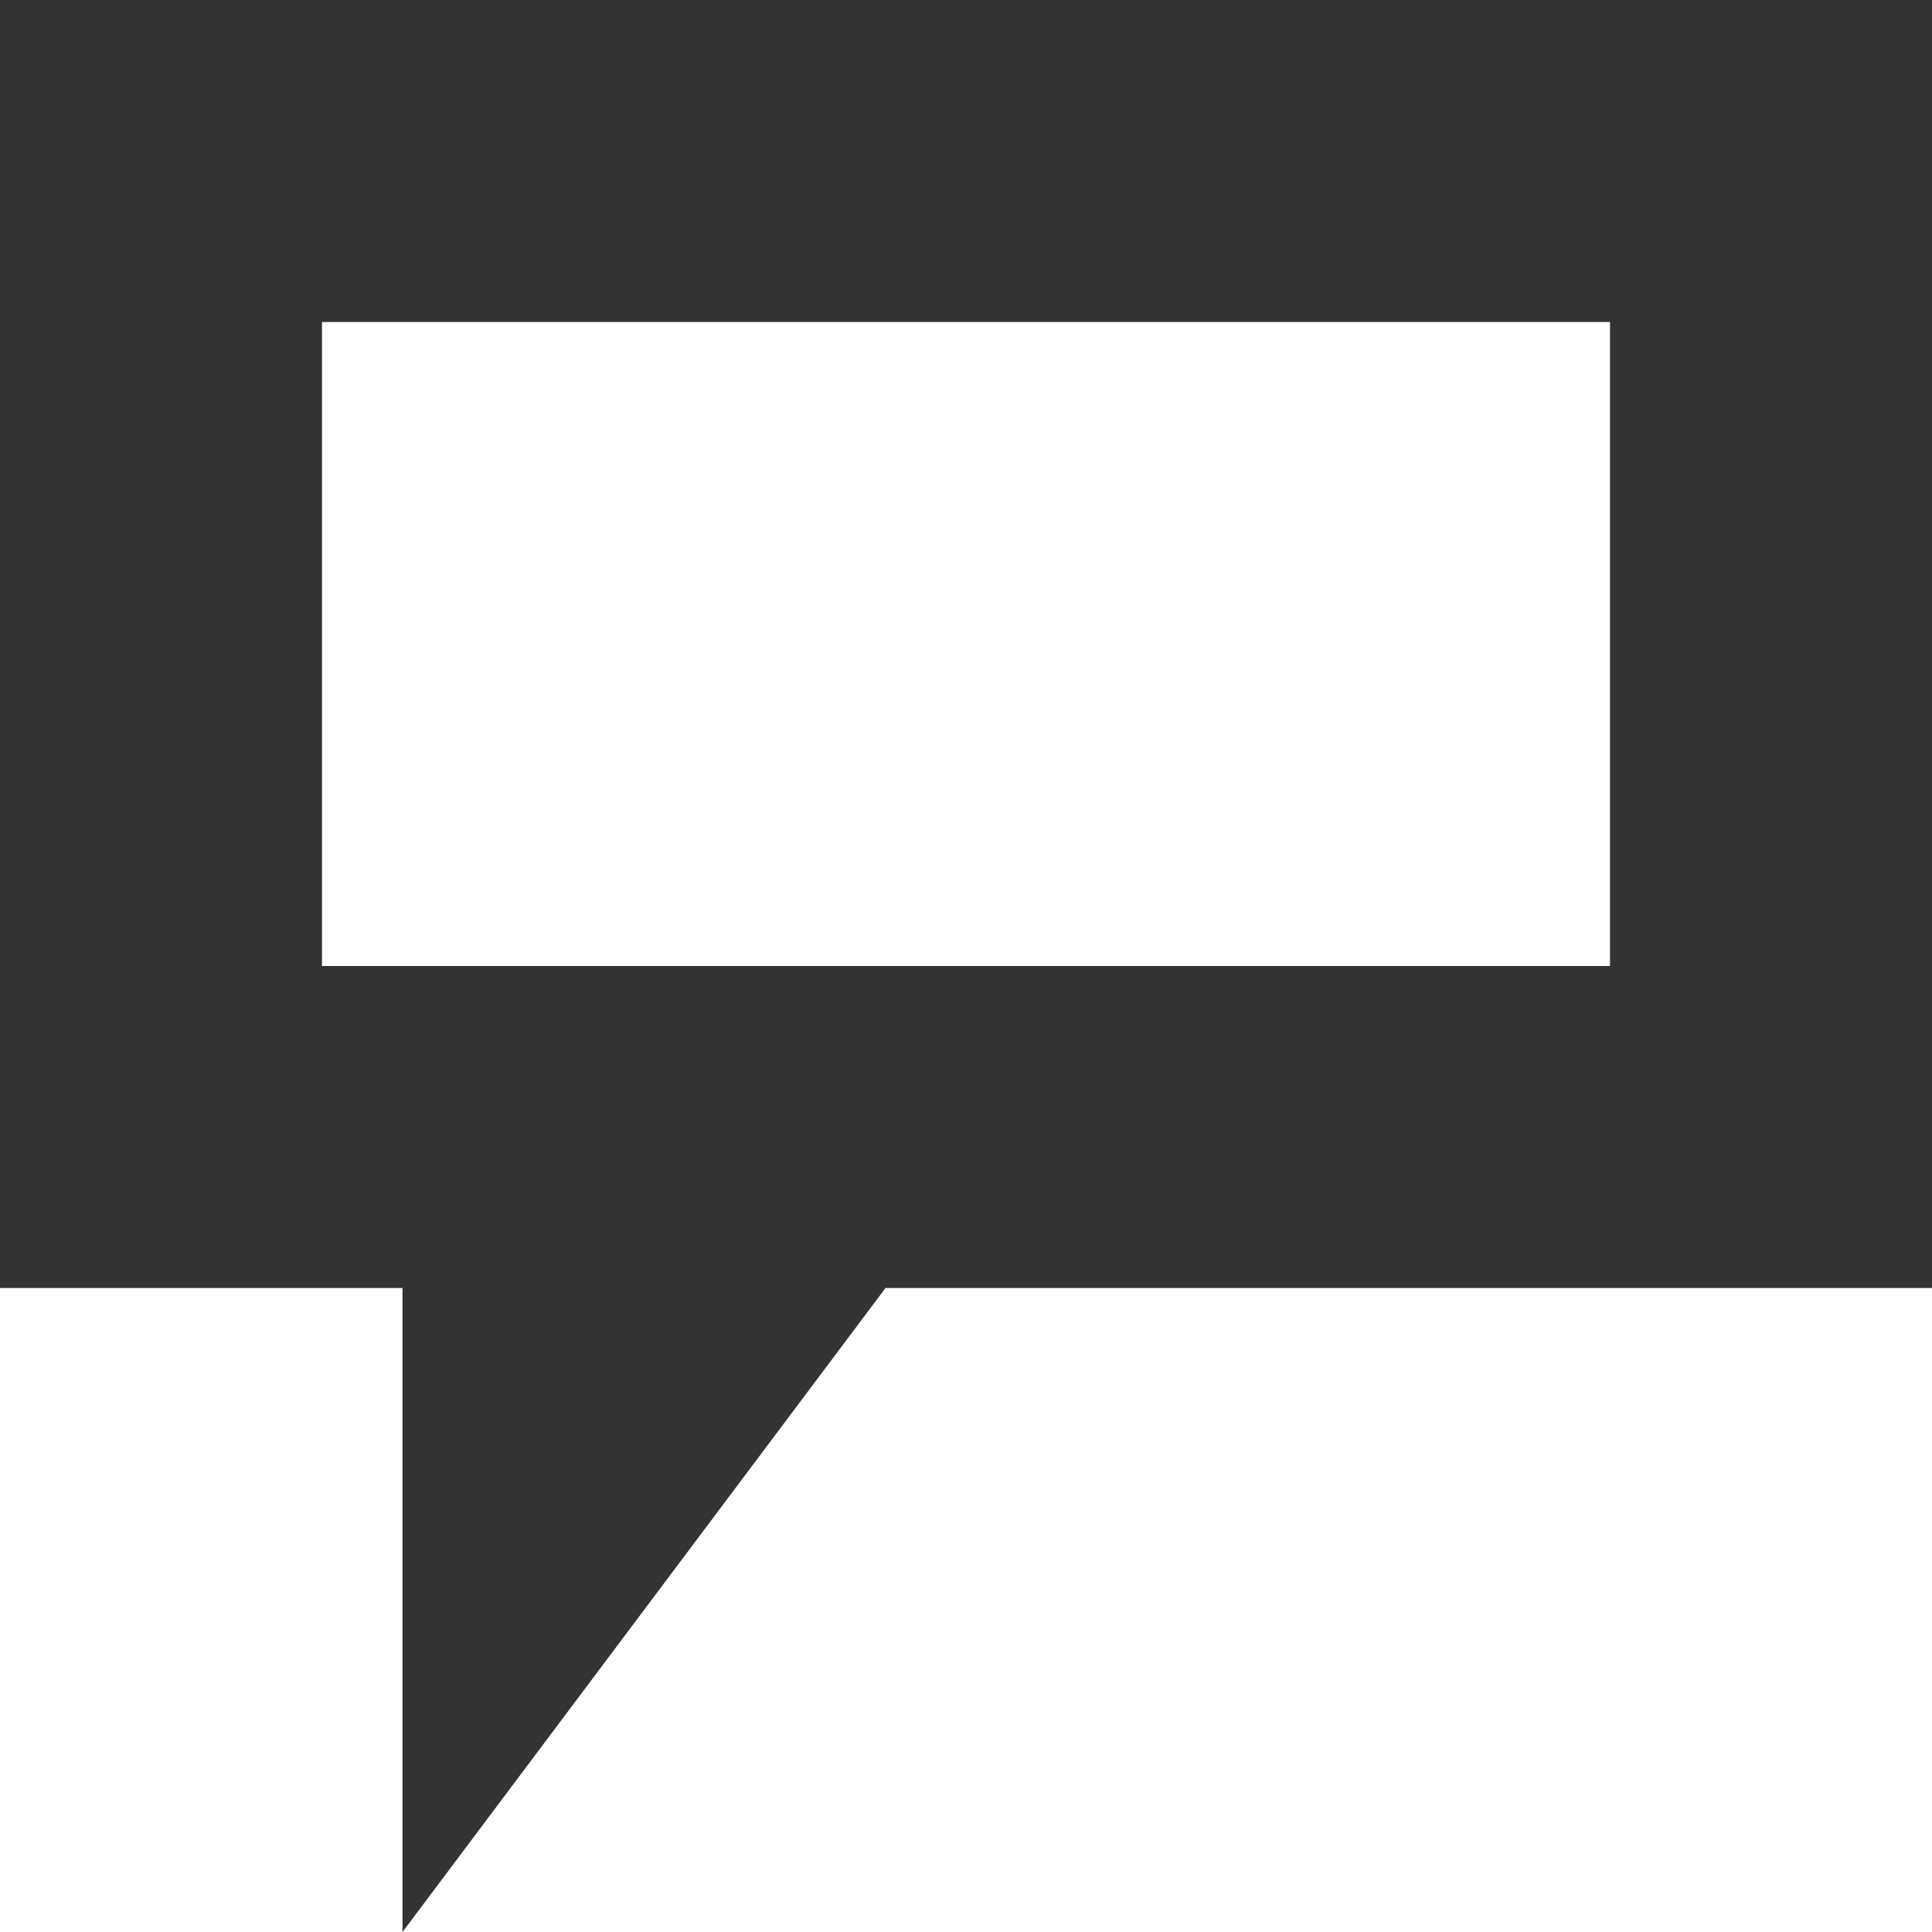
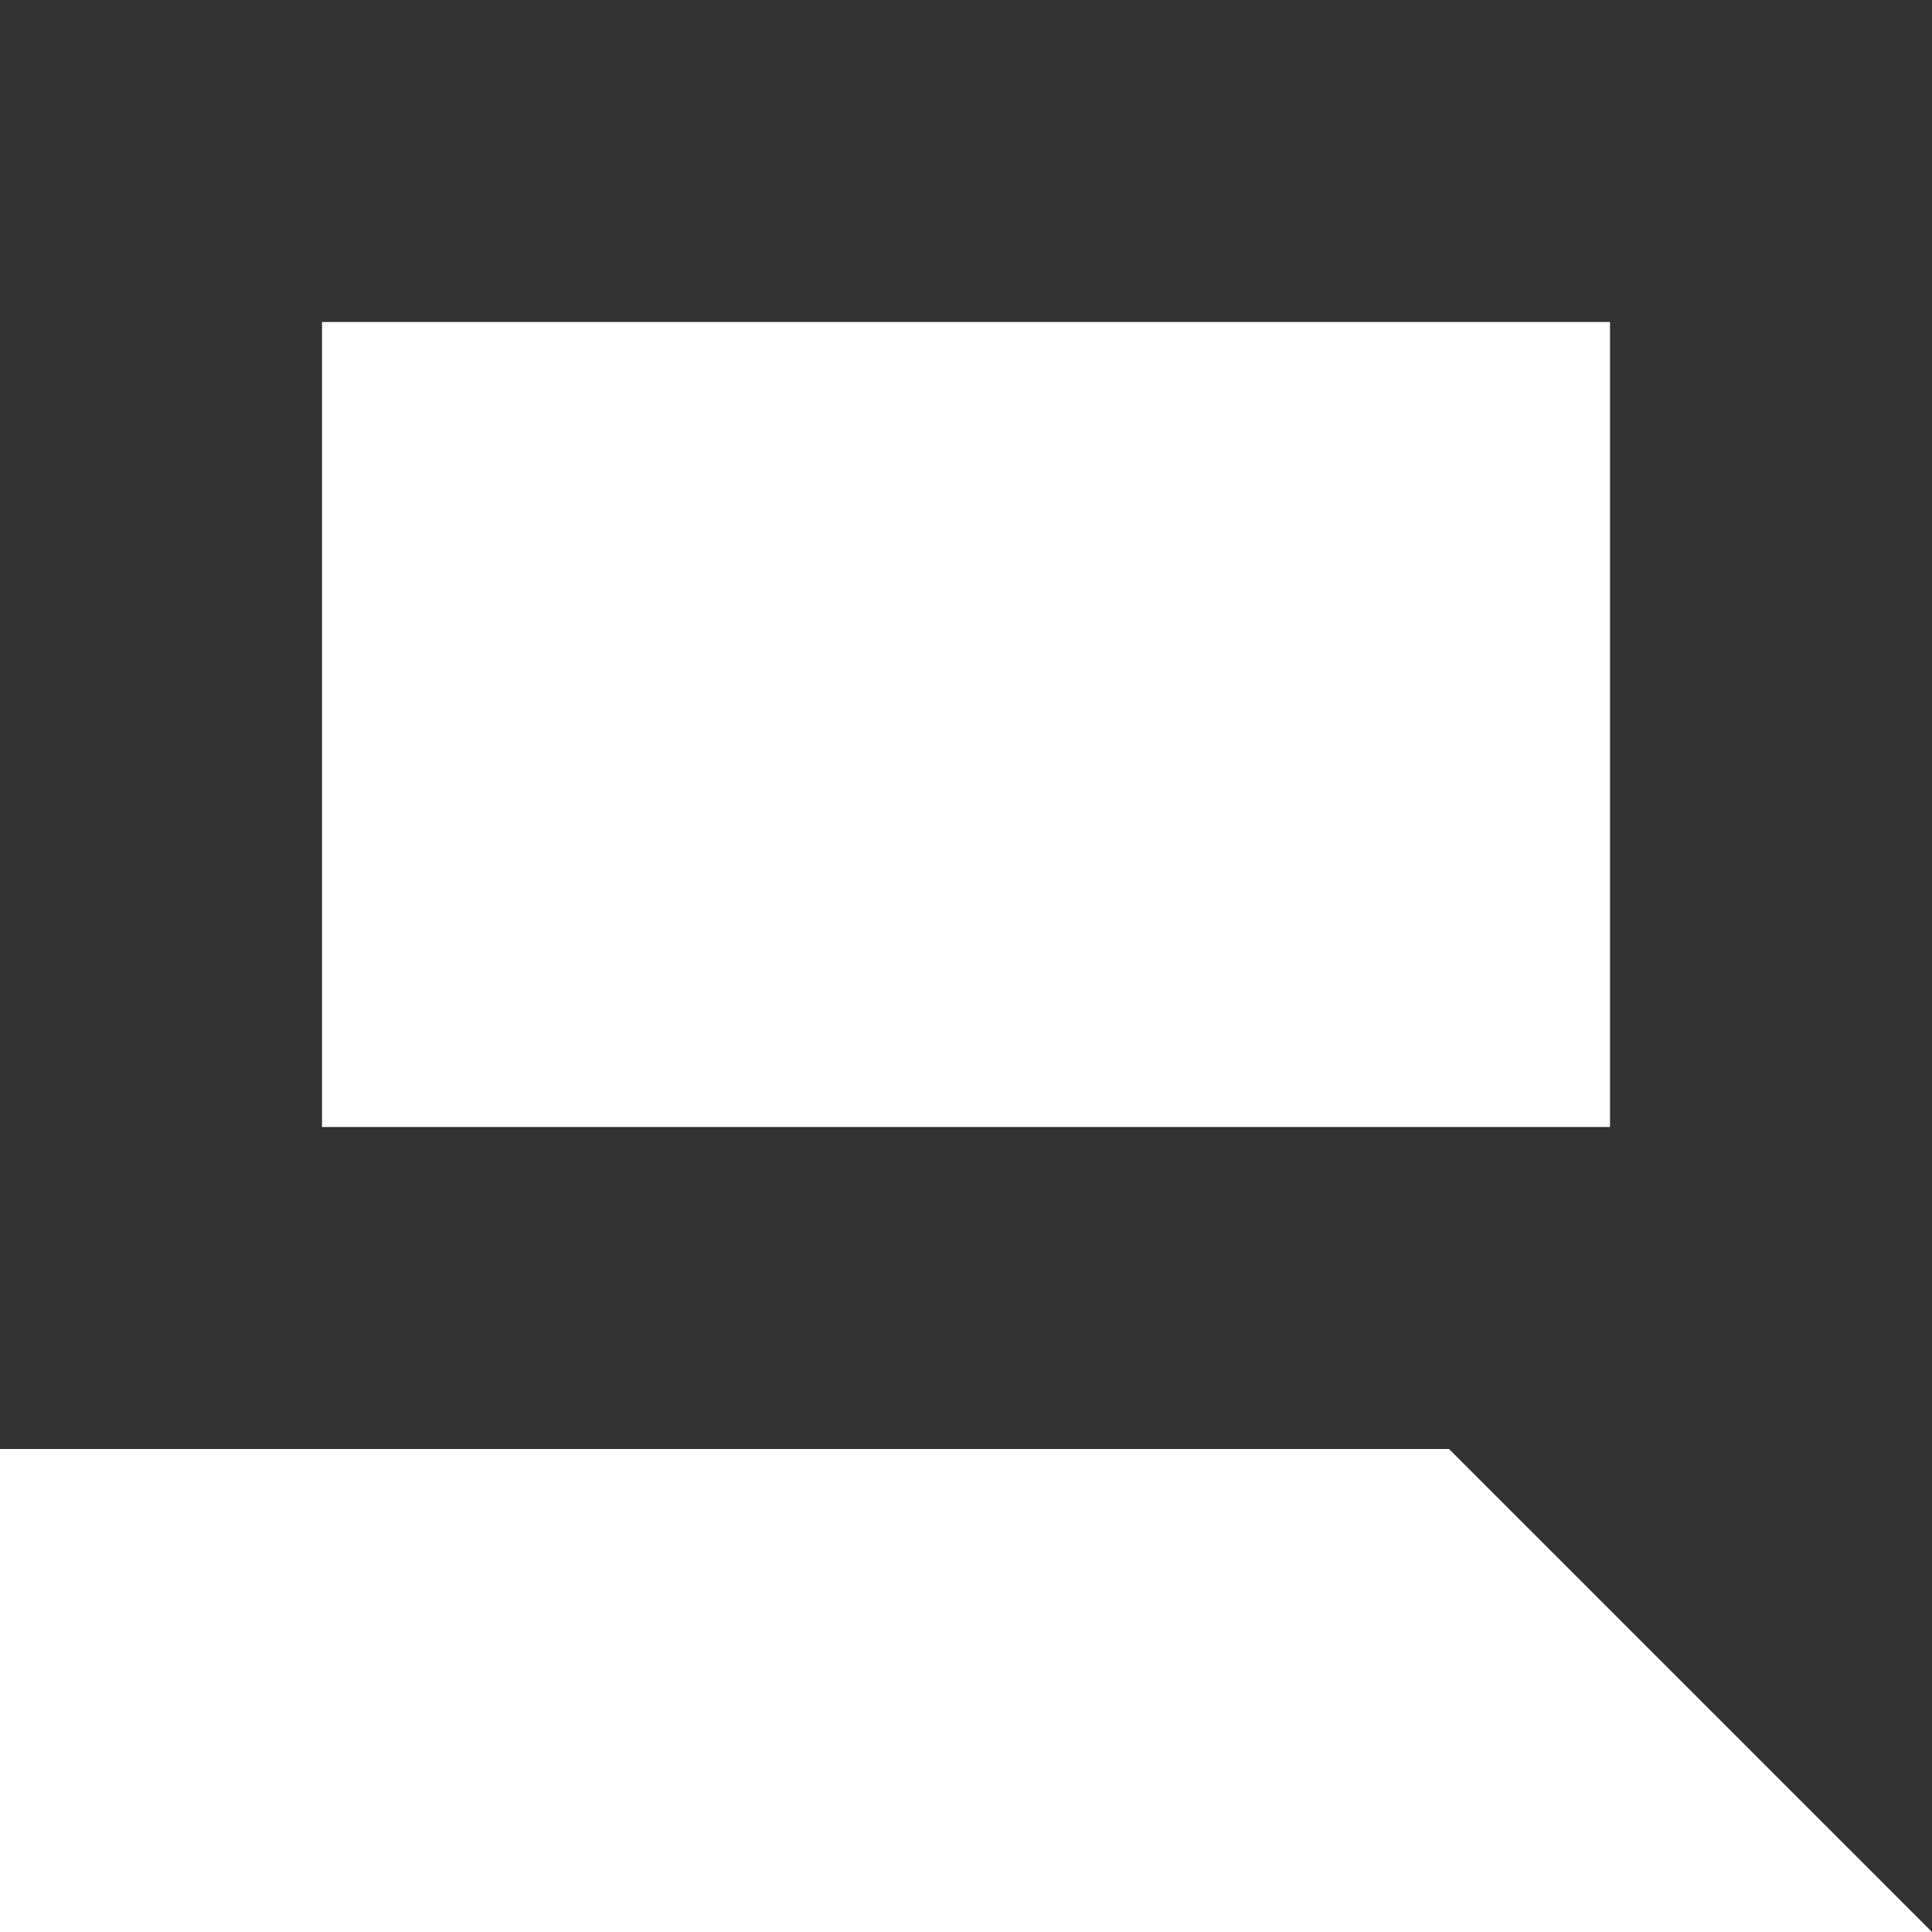
<svg xmlns="http://www.w3.org/2000/svg" version="1.1" id="Слой_1" x="0px" y="0px" width="12px" height="12px" viewBox="0 0 12 12" enable-background="new 0 0 12 12" xml:space="preserve">
-   <path fill="#333333" d="M2,6V2h8v4 M2.5,12l3-4H12V0H0v8h2.5V12z" />
+   <path fill="#333333" d="M2,7V2h8v5 M12,9L12,9V0H0v9h9l3,3V9z" />
</svg>
